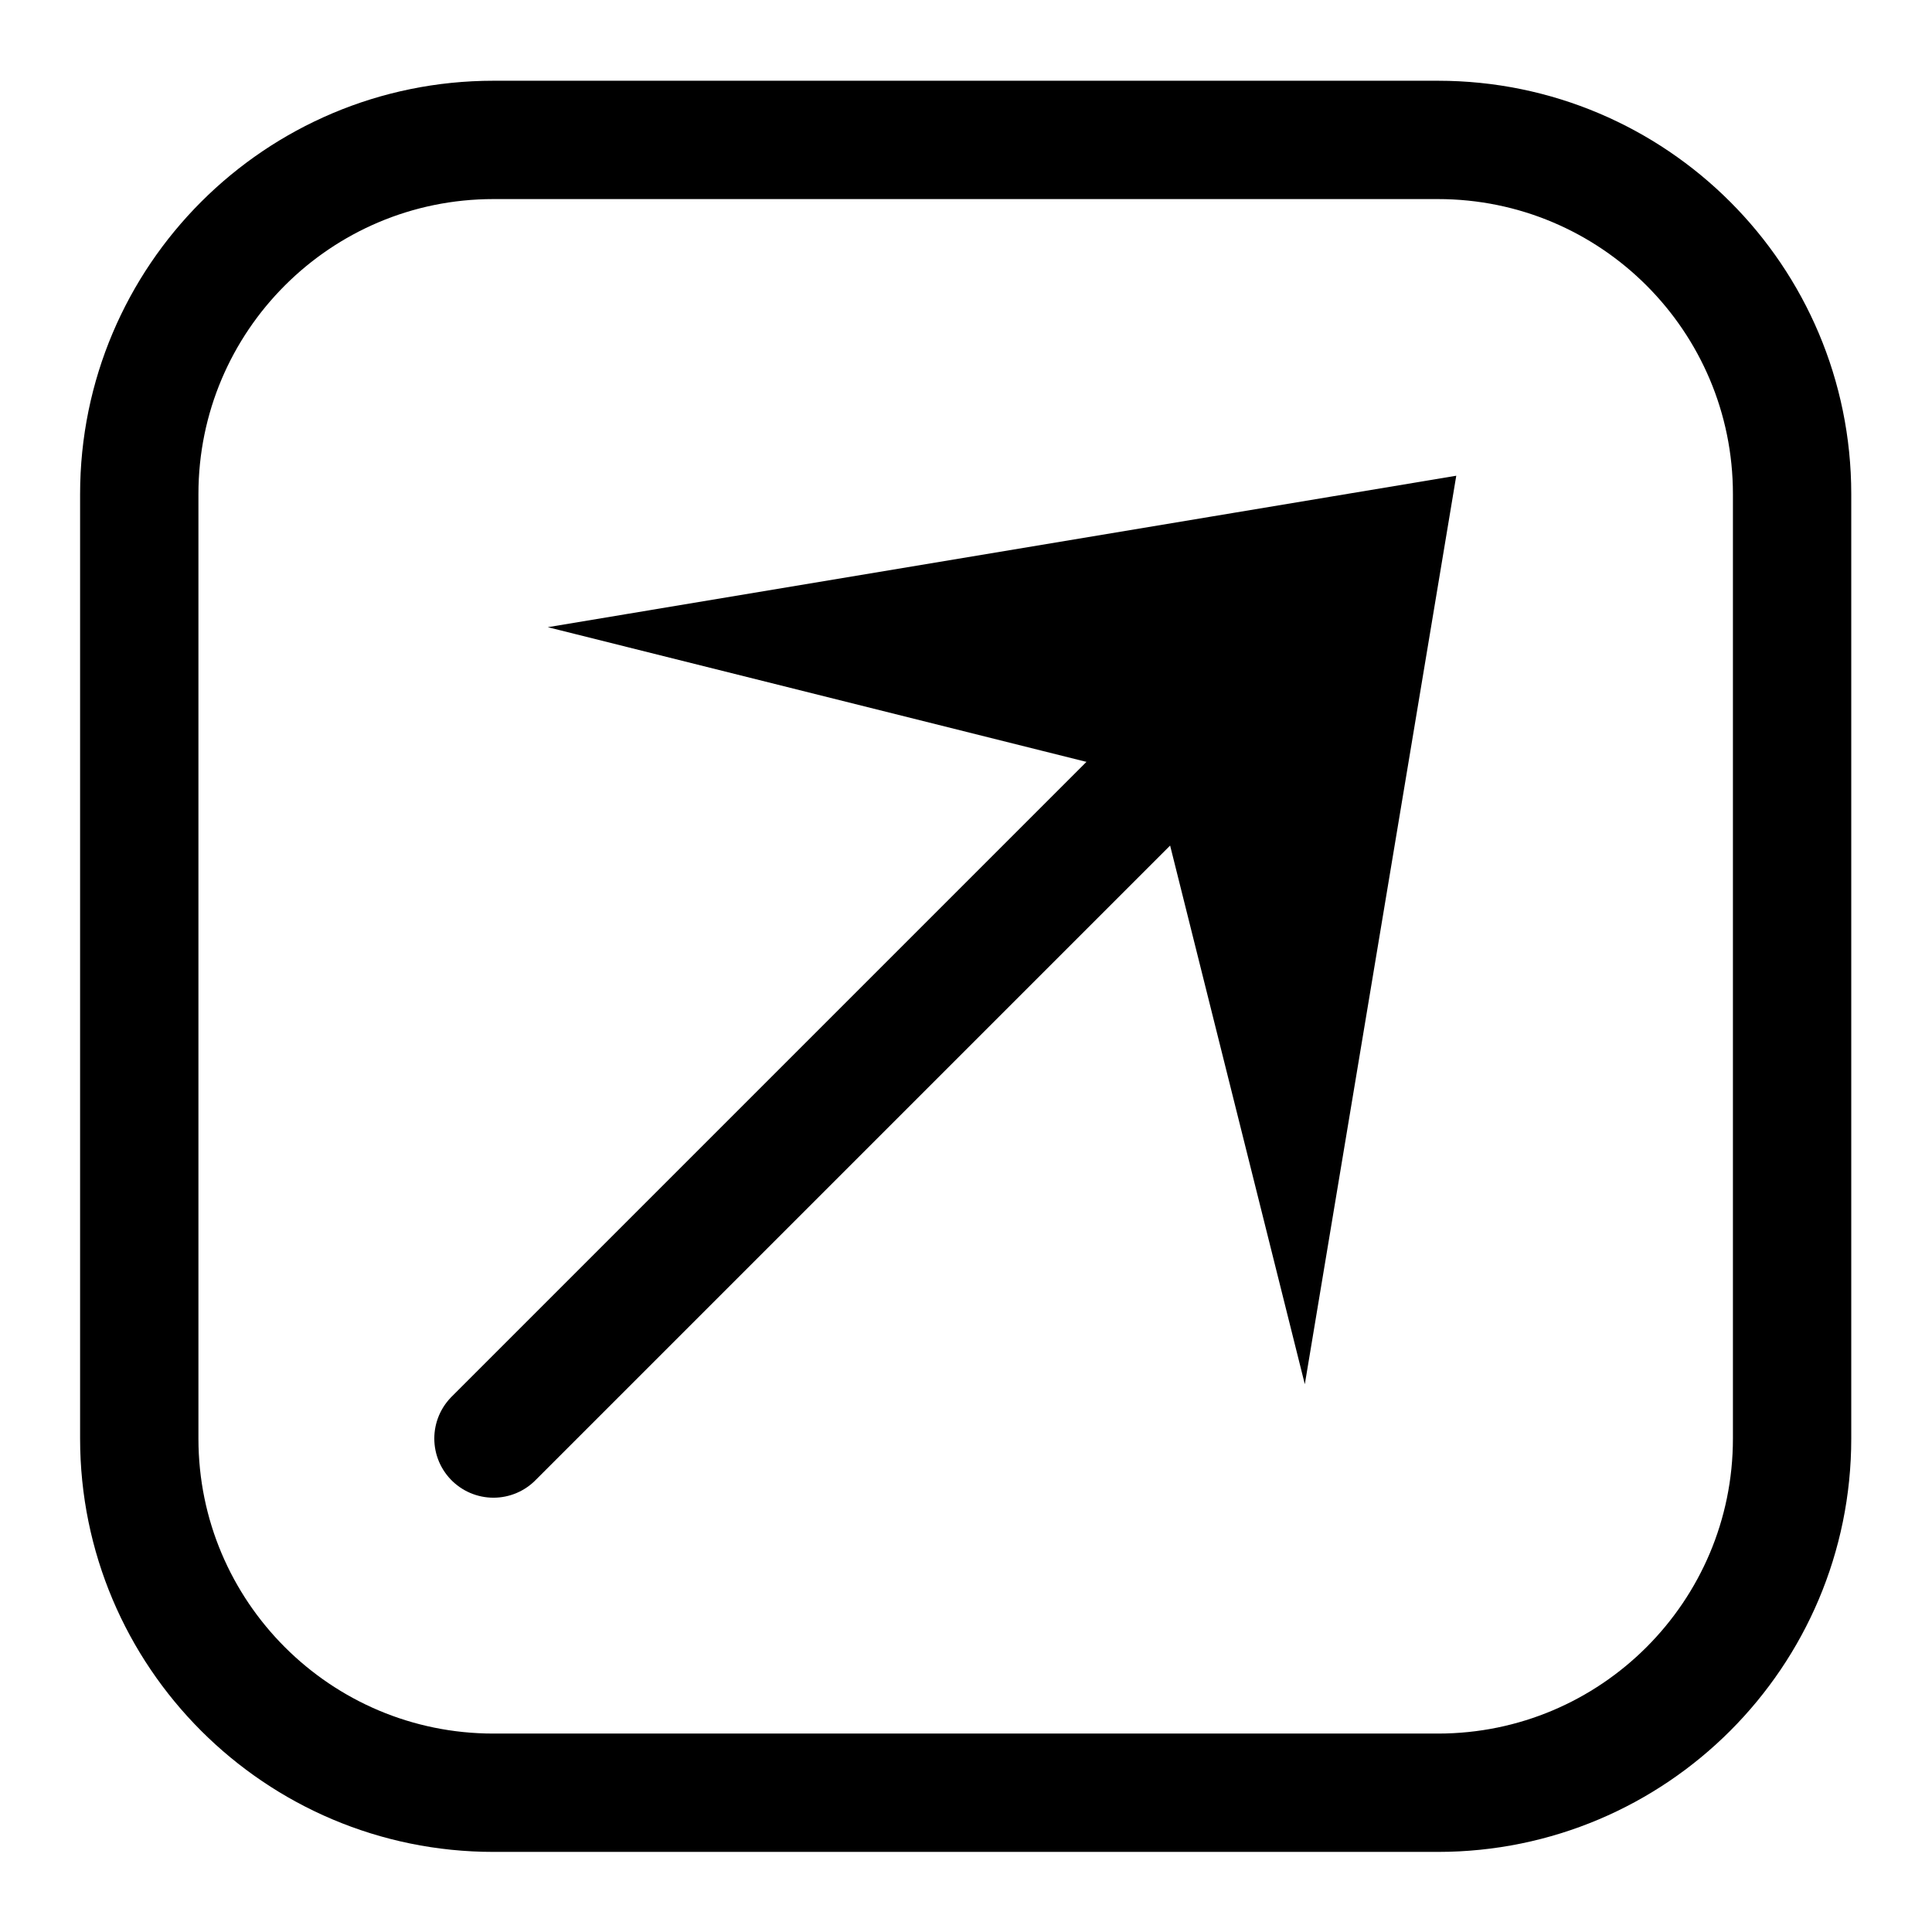
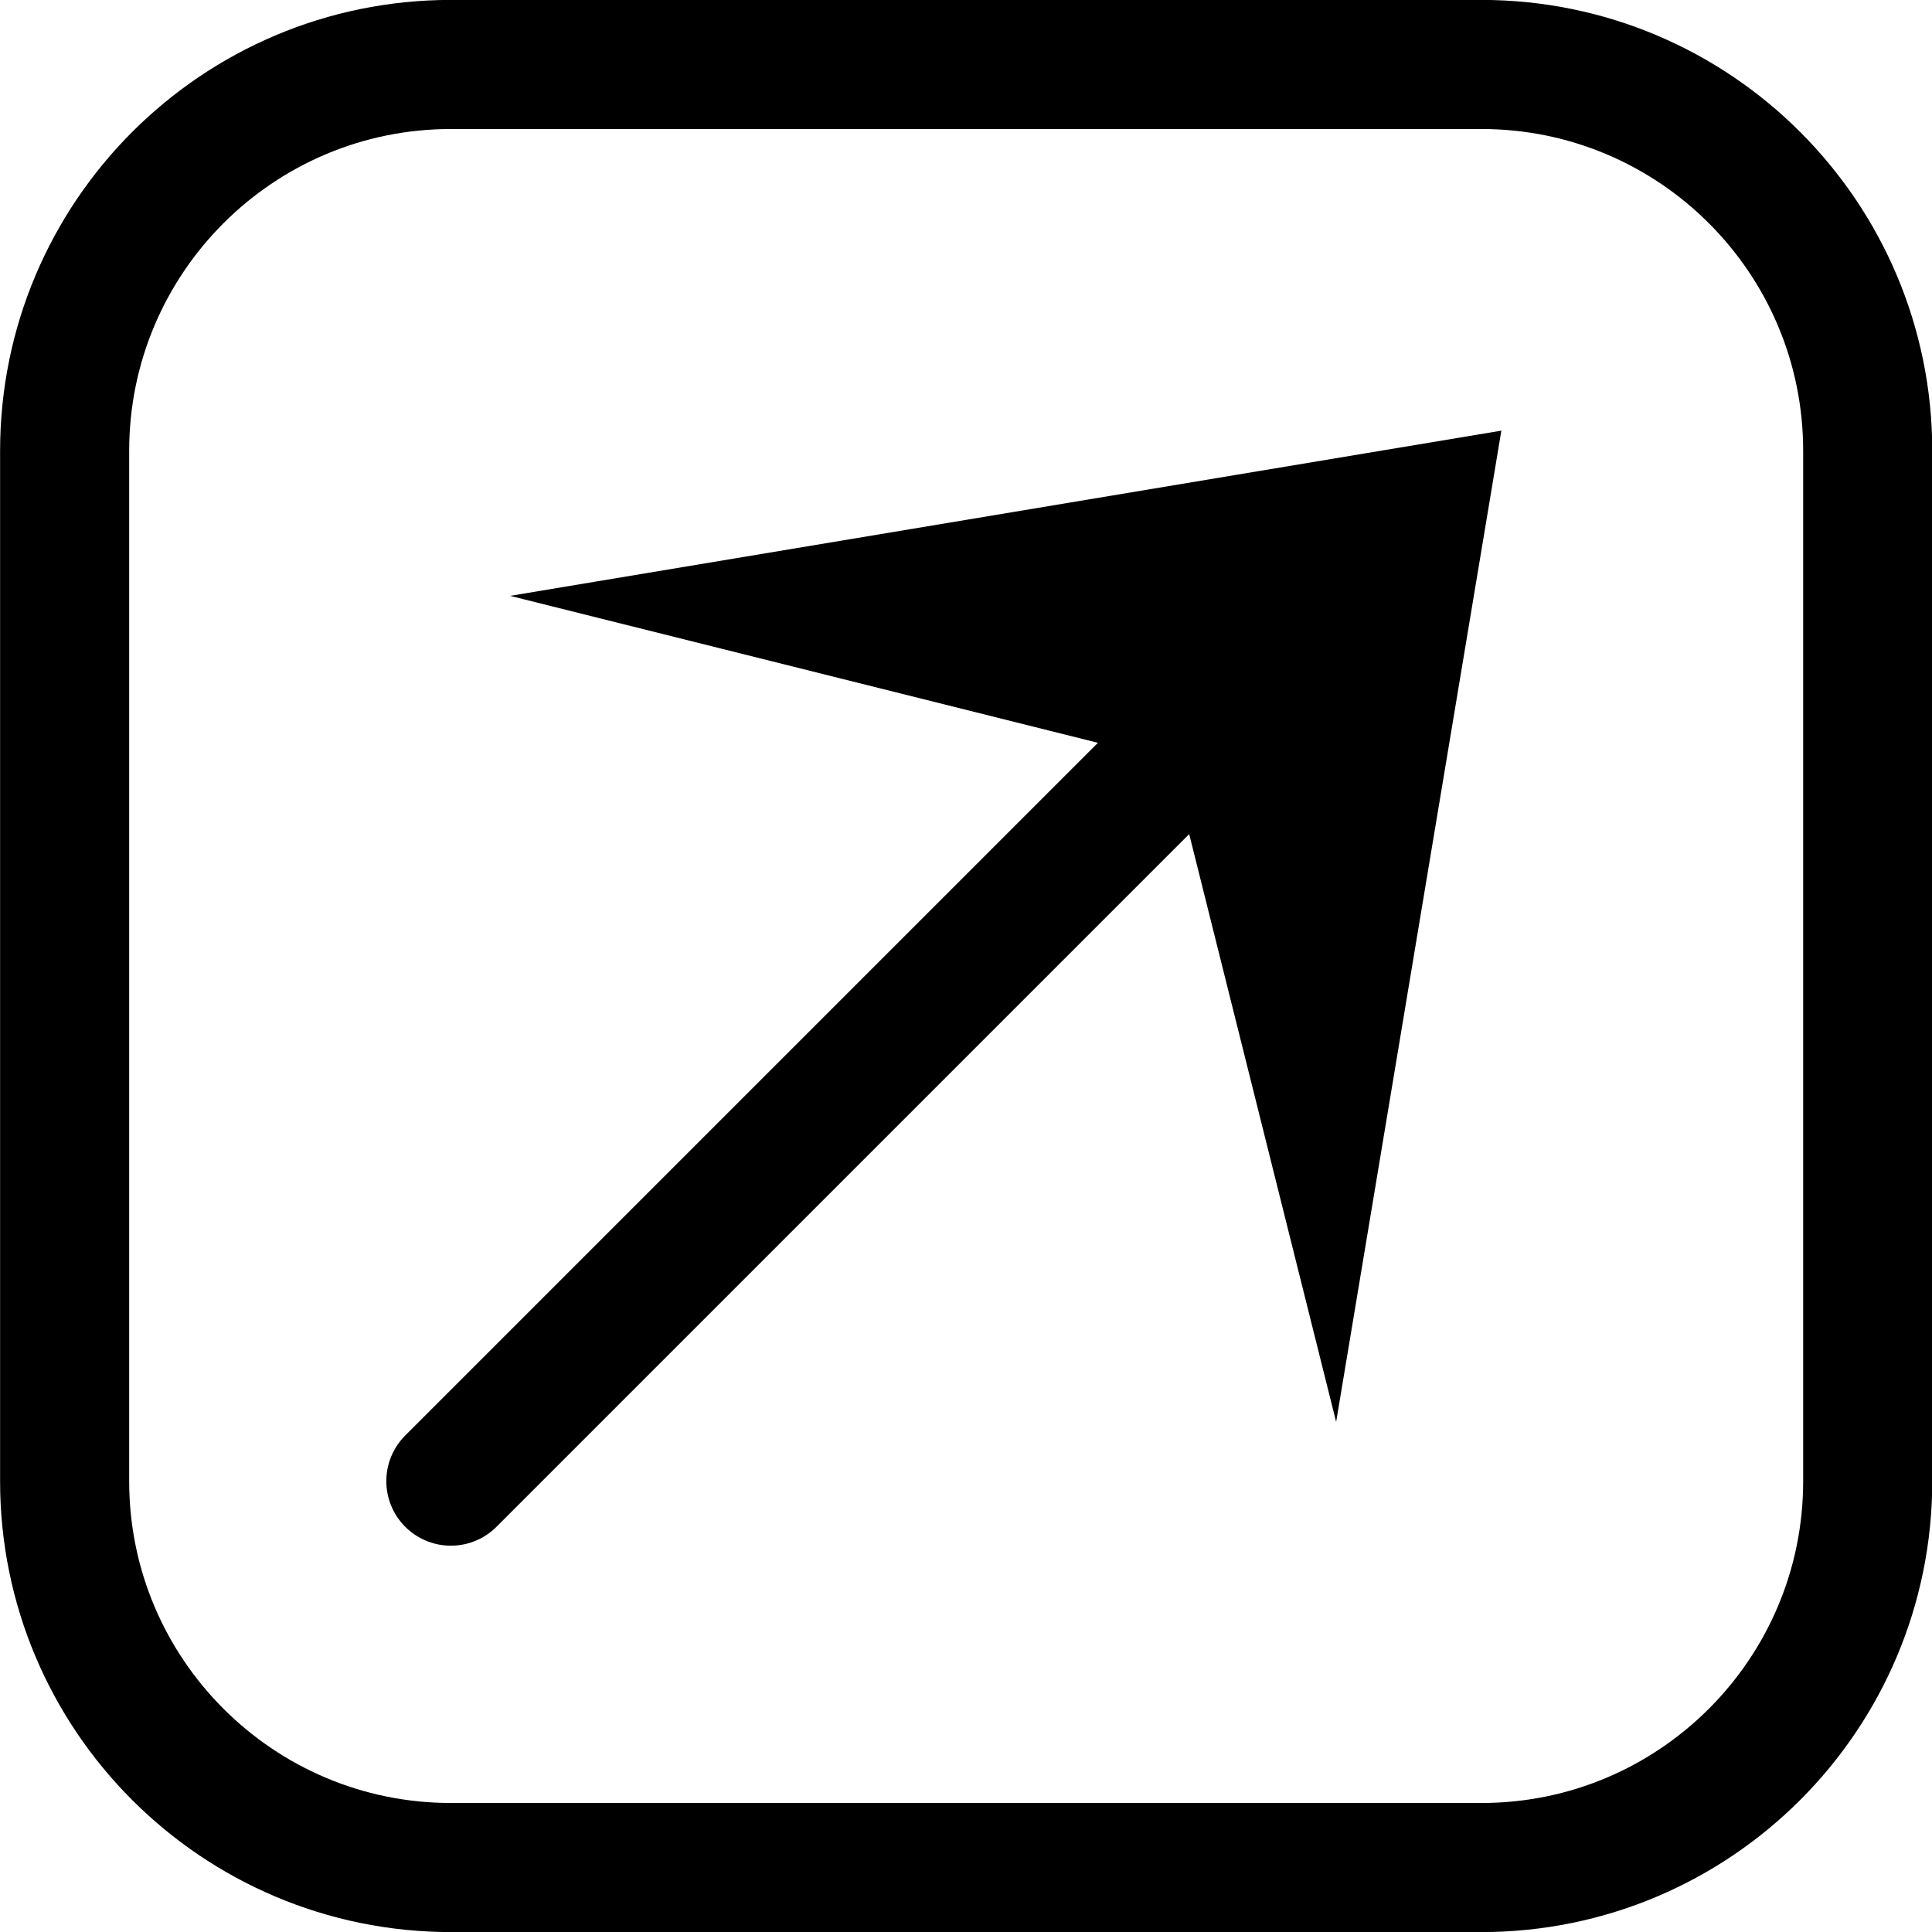
- <svg xmlns="http://www.w3.org/2000/svg" width="12" height="12" id="svg15847" version="1.1">
+ <svg xmlns="http://www.w3.org/2000/svg" width="11" height="11" id="svg15847" version="1.1">
  <defs id="defs15849" />
-   <g id="layer1" transform="translate(0,-4)">
-     <rect style="fill:none;stroke:#000000;stroke-width:0.735;stroke-linecap:butt;stroke-linejoin:round;stroke-miterlimit:4;stroke-opacity:1;stroke-dasharray:none;stroke-dashoffset:0" id="rect15857" width="10.266" height="10.266" x="0.865" y="4.869" ry="2.2" />
-     <path style="fill:none;stroke:#000000;stroke-width:0.735px;stroke-linecap:round;stroke-linejoin:miter;stroke-opacity:1" d="M 3.065,12.935 8.198,7.802" id="path17307" />
-     <path style="fill:#000000;fill-opacity:1;stroke:#000000;stroke-width:0.209;stroke-linecap:butt;stroke-linejoin:miter;stroke-miterlimit:10;stroke-opacity:1;stroke-dasharray:none" d="M 8.918,7.082 8.084,12.085 7.25,8.75 3.915,7.916 z" id="path17309" />
+   <g id="layer1" transform="translate(0,-5)">
+     <rect style="fill:none;stroke:#000000;stroke-width:0.735;stroke-linecap:butt;stroke-linejoin:round;stroke-miterlimit:4;stroke-opacity:1;stroke-dasharray:none;stroke-dashoffset:0" id="rect15857" width="10.266" height="10.266" x="0.368" y="5.367" ry="2.2" />
+     <path style="fill:none;stroke:#000000;stroke-width:0.735px;stroke-linecap:round;stroke-linejoin:miter;stroke-opacity:1" d="M 2.567,13.433 7.7,8.3" id="path17307" />
+     <path style="fill:#000000;fill-opacity:1;stroke:#000000;stroke-width:0.209;stroke-linecap:butt;stroke-linejoin:miter;stroke-miterlimit:10;stroke-opacity:1;stroke-dasharray:none" d="M 8.421,7.579 7.587,12.583 6.753,9.247 3.417,8.413 z" id="path17309" />
  </g>
</svg>
